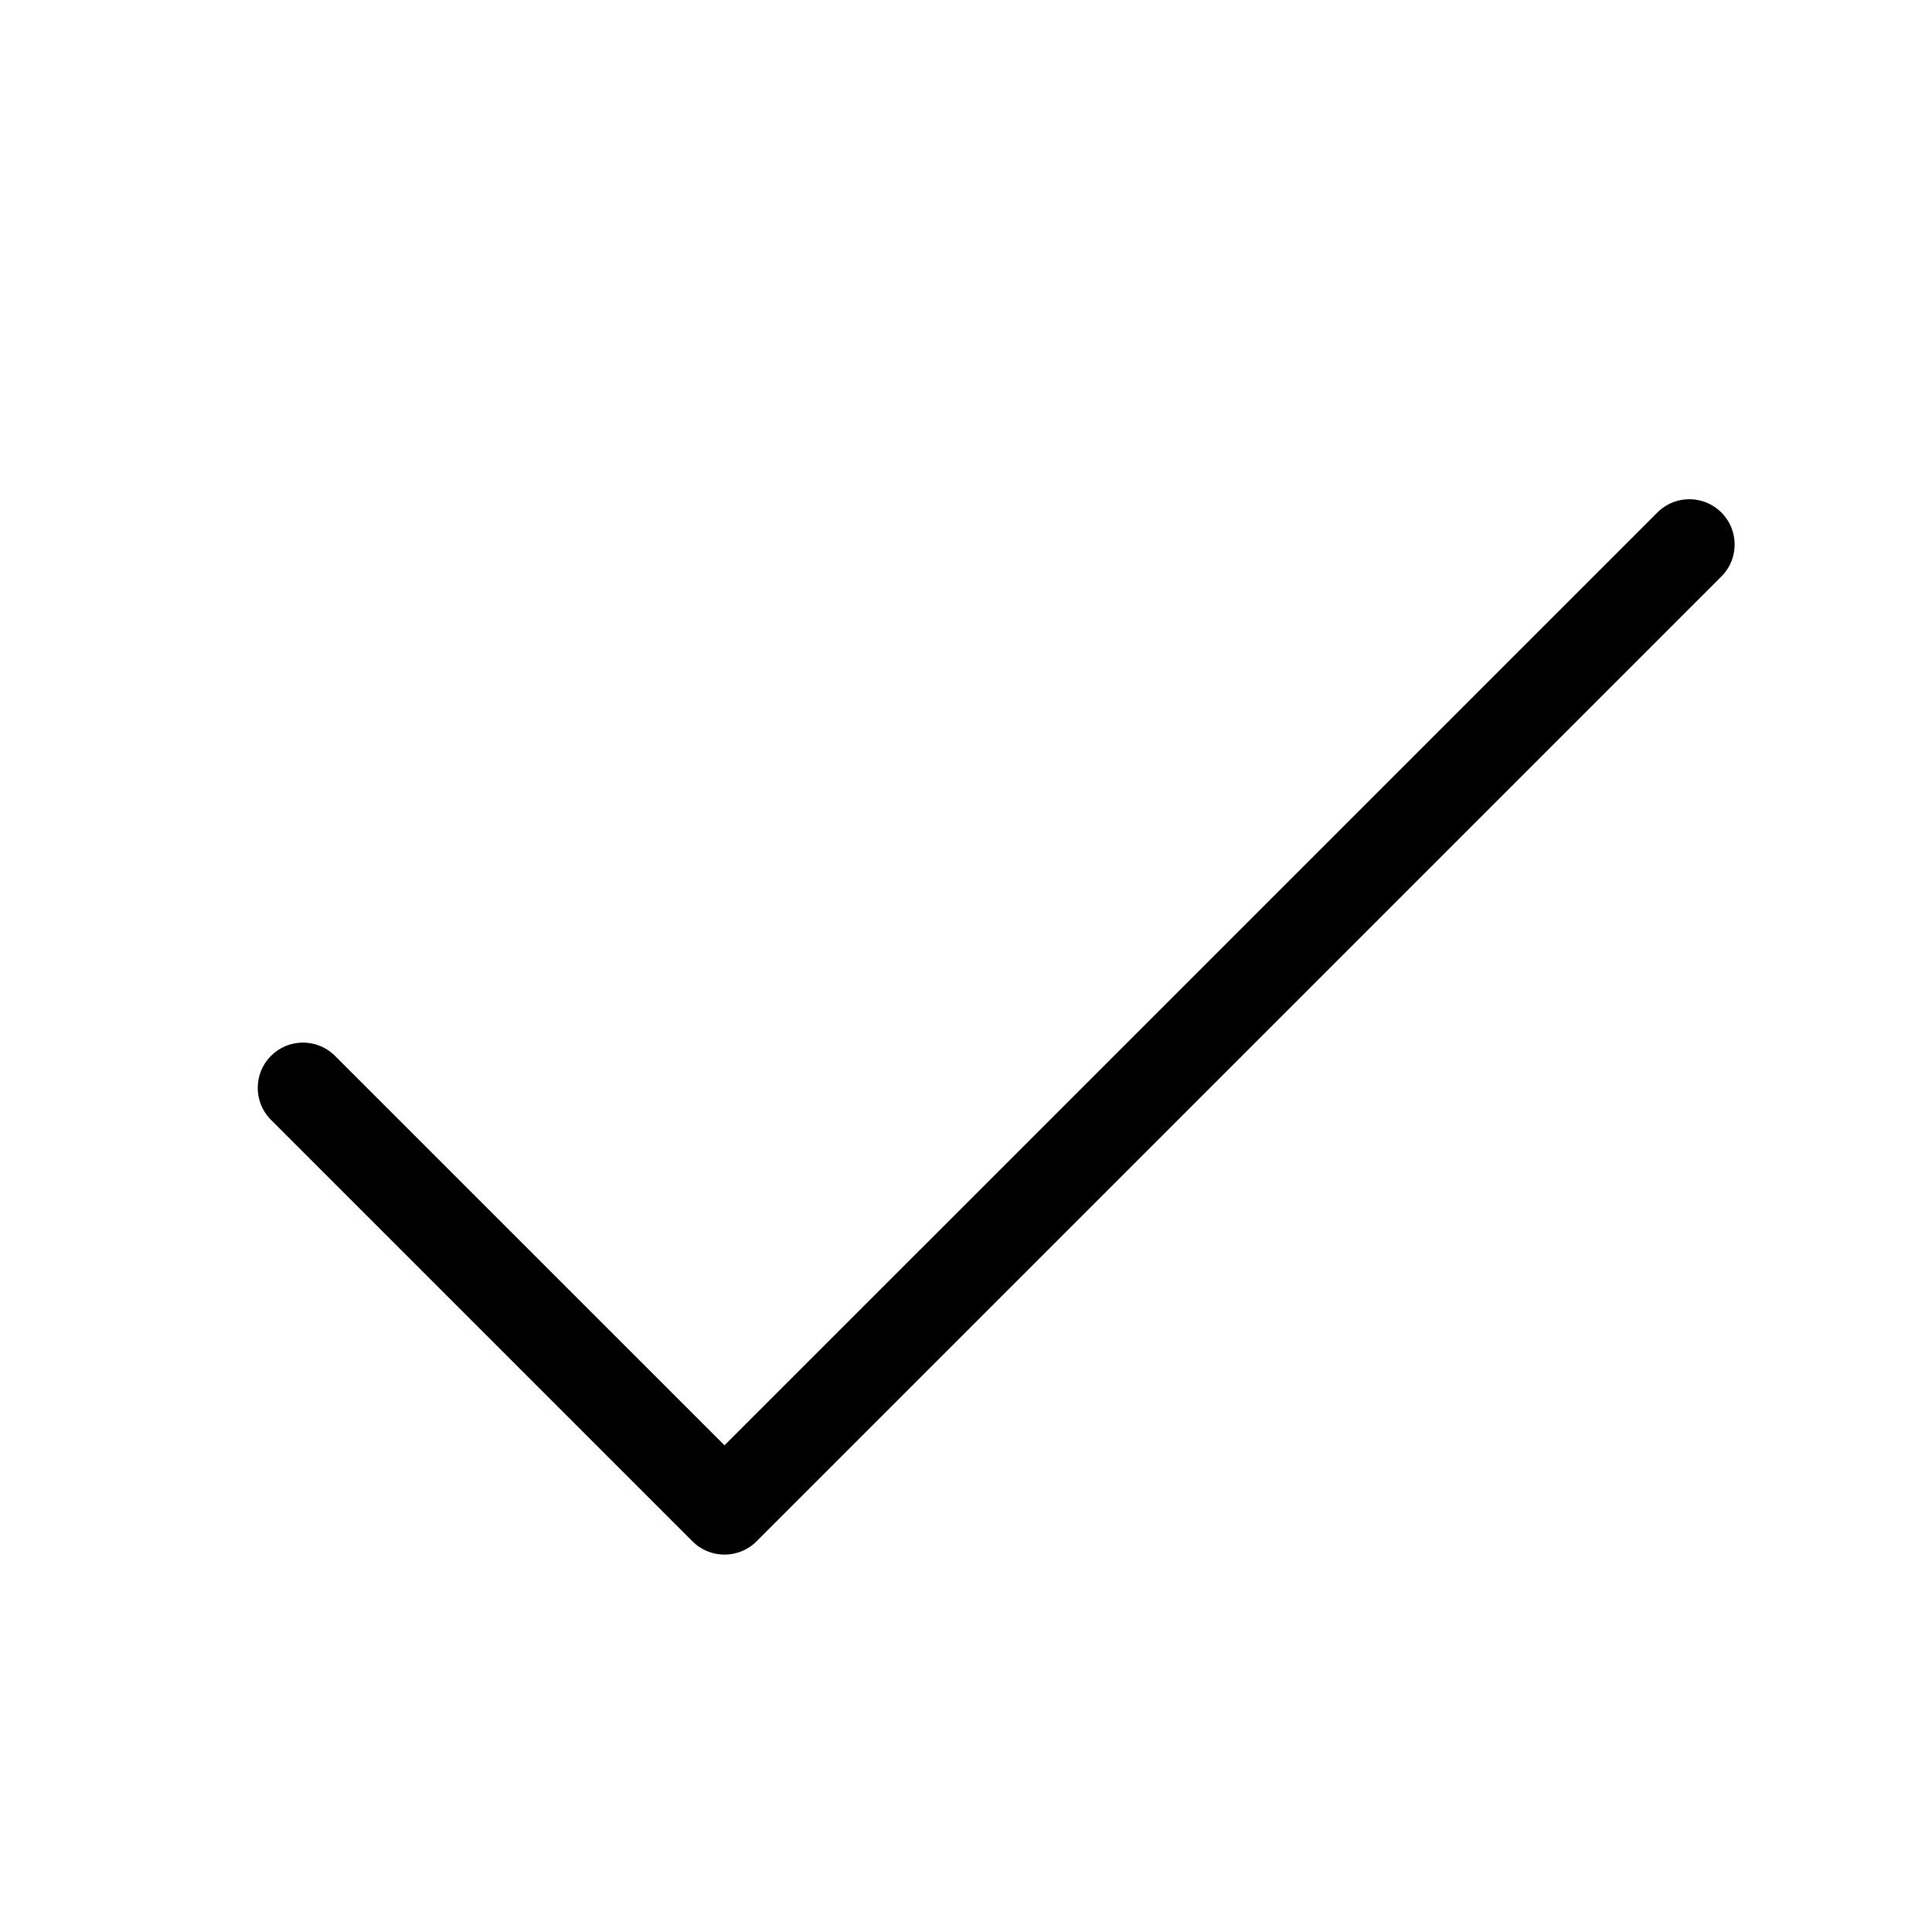
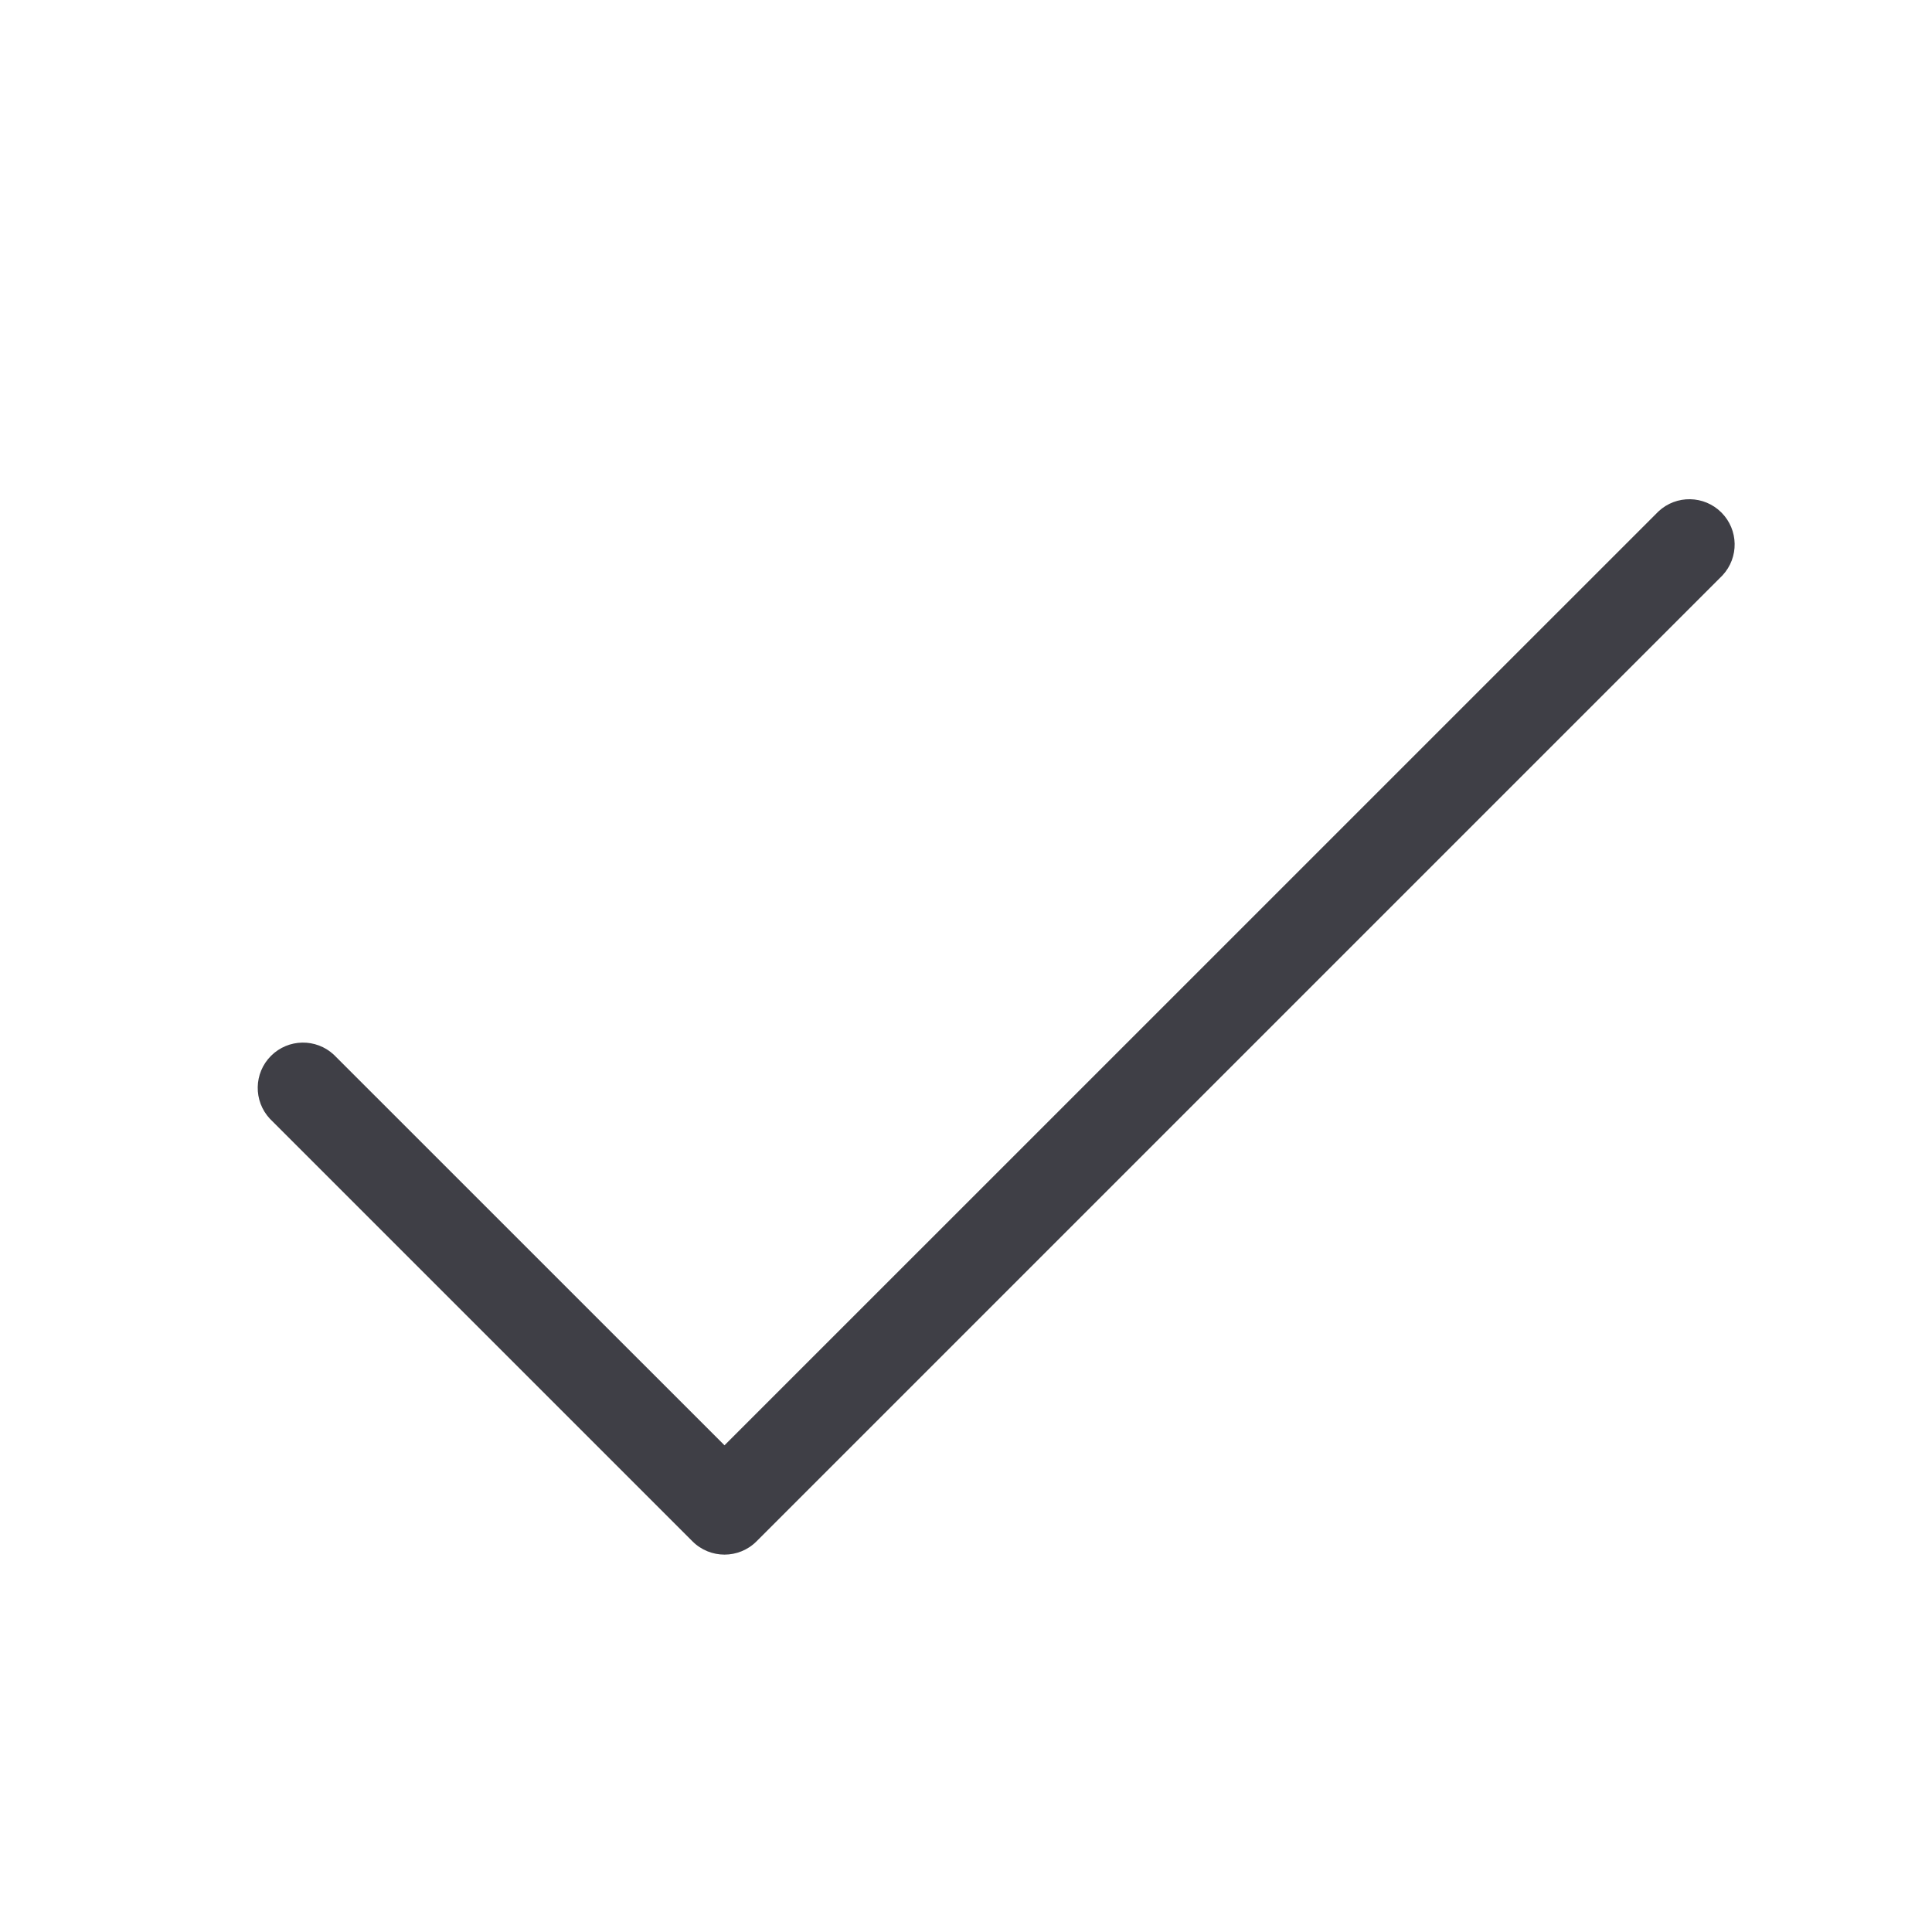
<svg xmlns="http://www.w3.org/2000/svg" width="32" height="32" viewBox="0 0 256 256">
-   <path fill="currentColor" d="m228.24 76.24-128 128a6 6 0 0 1-8.48 0l-56-56a6 6 0 0 1 8.48-8.48L96 191.51 219.76 67.76a6 6 0 0 1 8.48 8.48" />
+   <path fill="#3F3F46" d="m228.24 76.24-128 128a6 6 0 0 1-8.48 0l-56-56a6 6 0 0 1 8.48-8.48L96 191.51 219.76 67.76a6 6 0 0 1 8.48 8.48" />
</svg>
